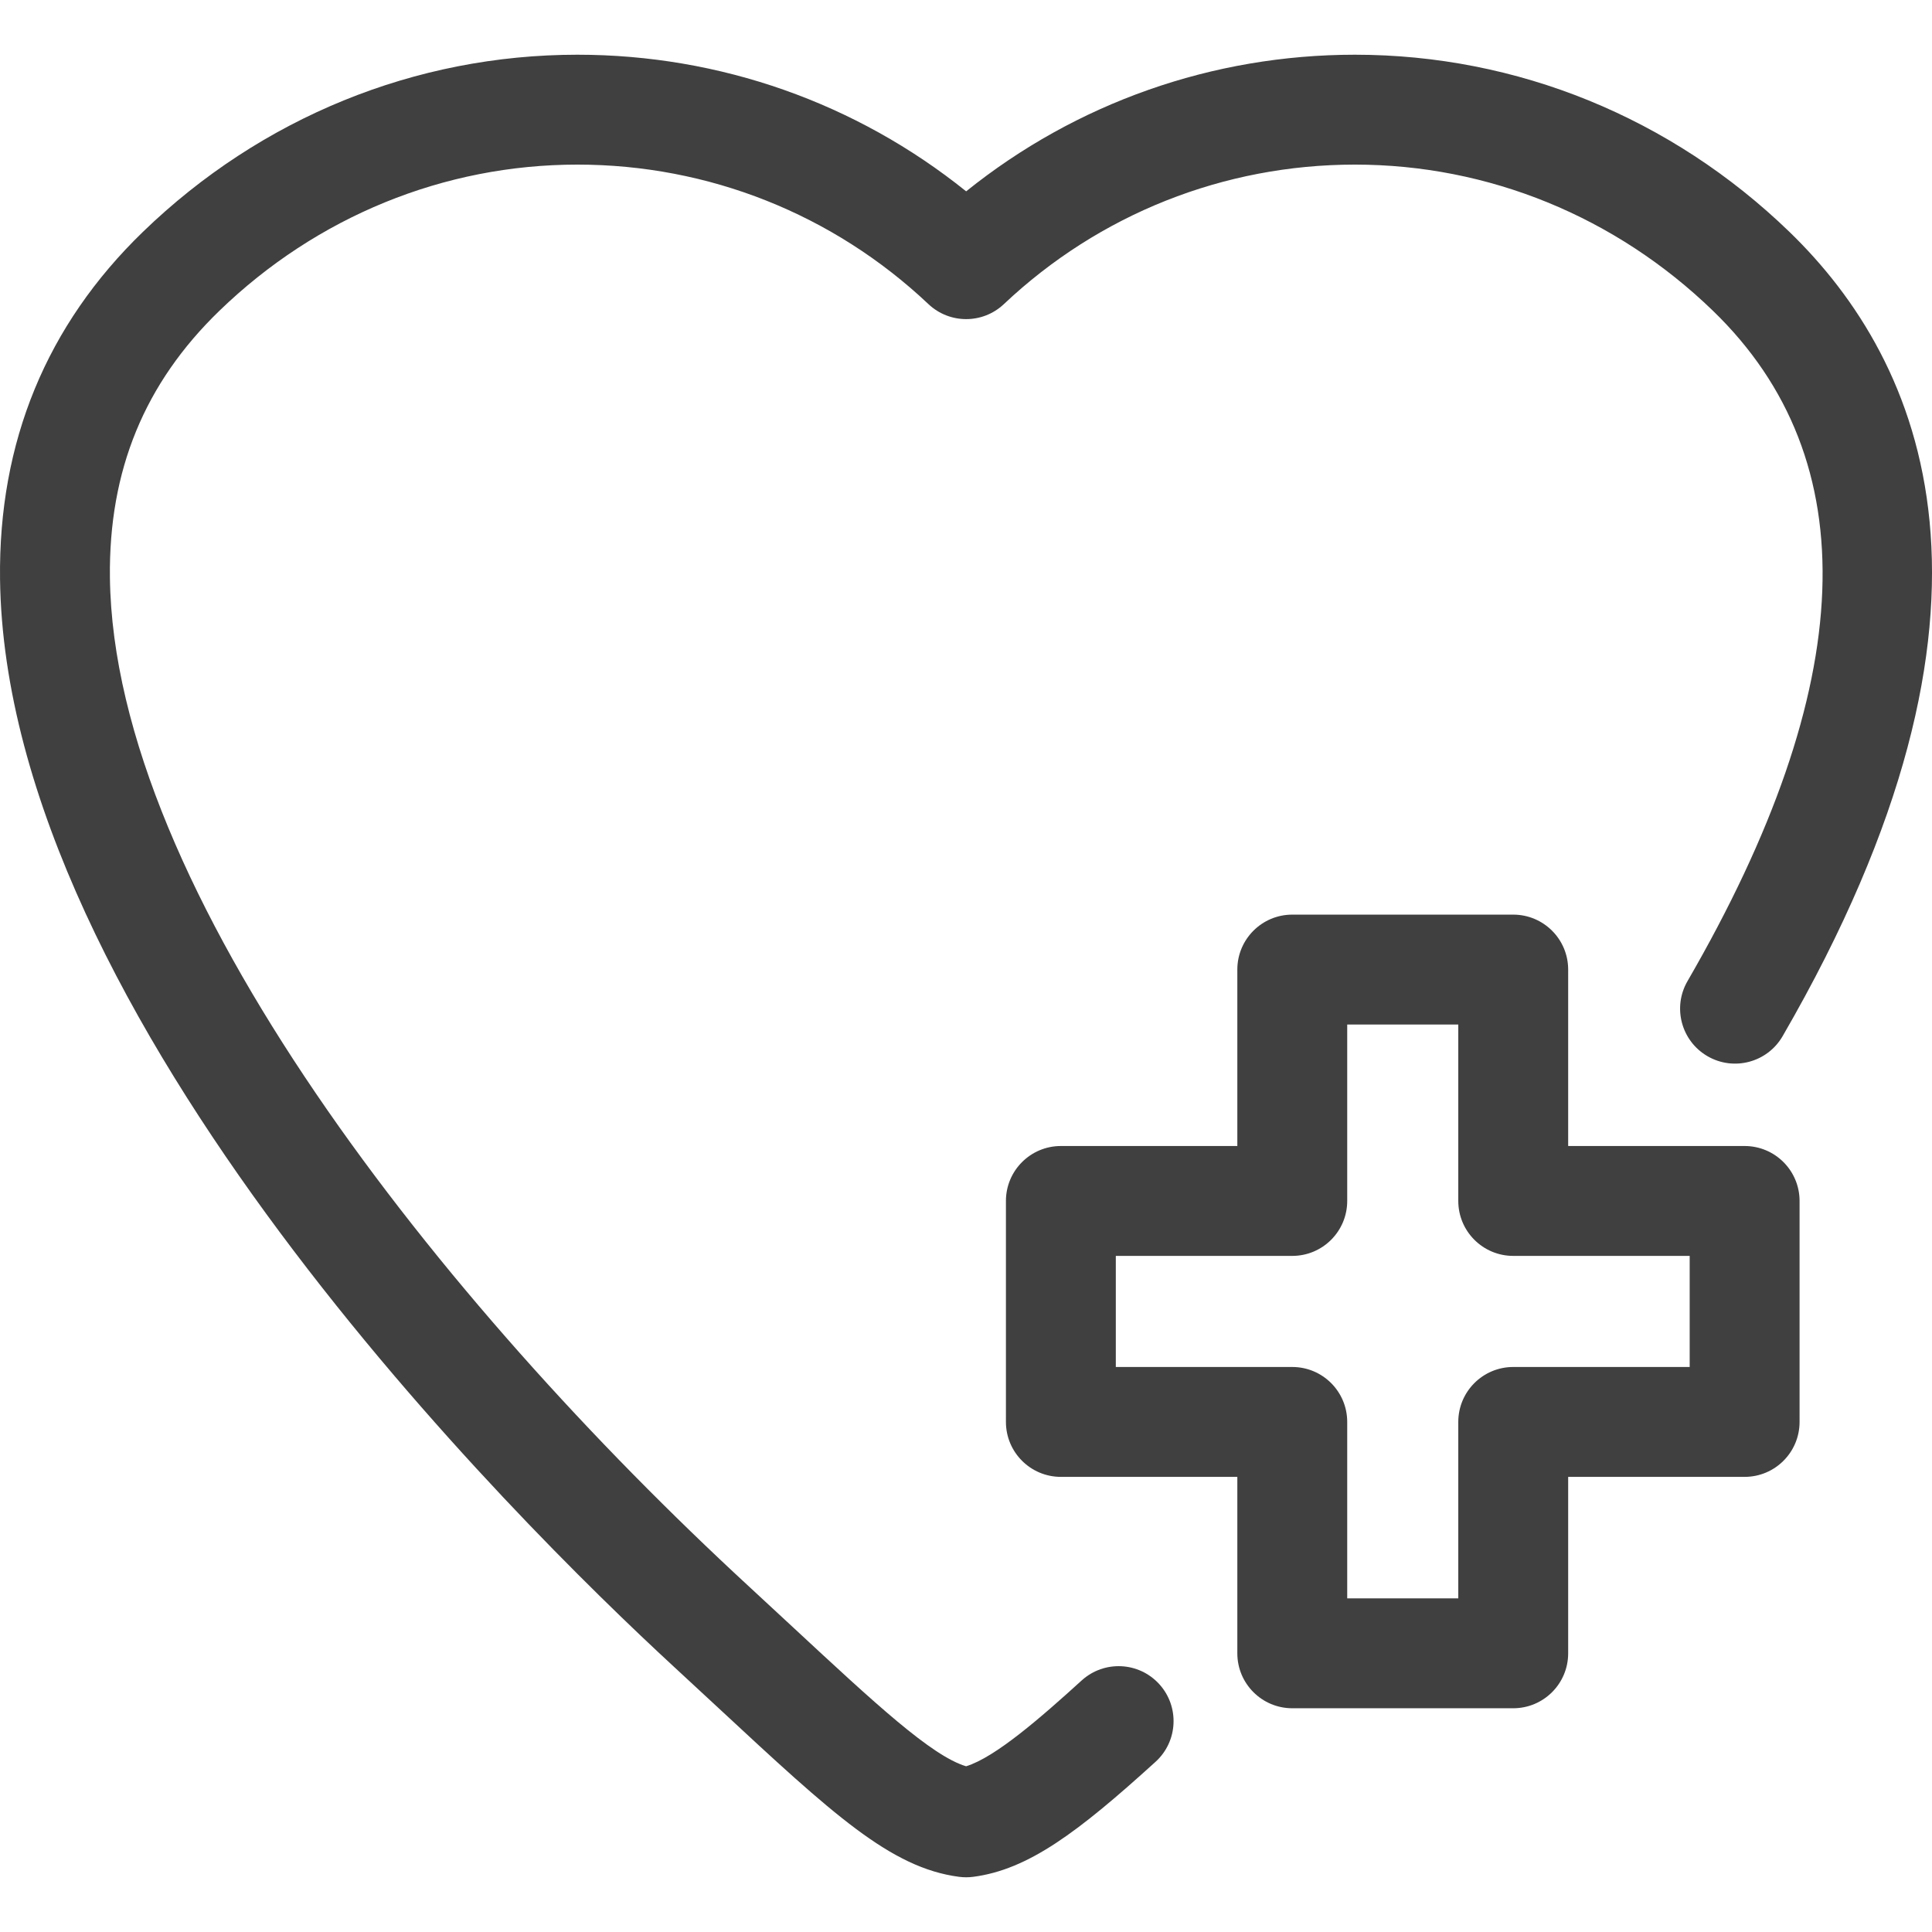
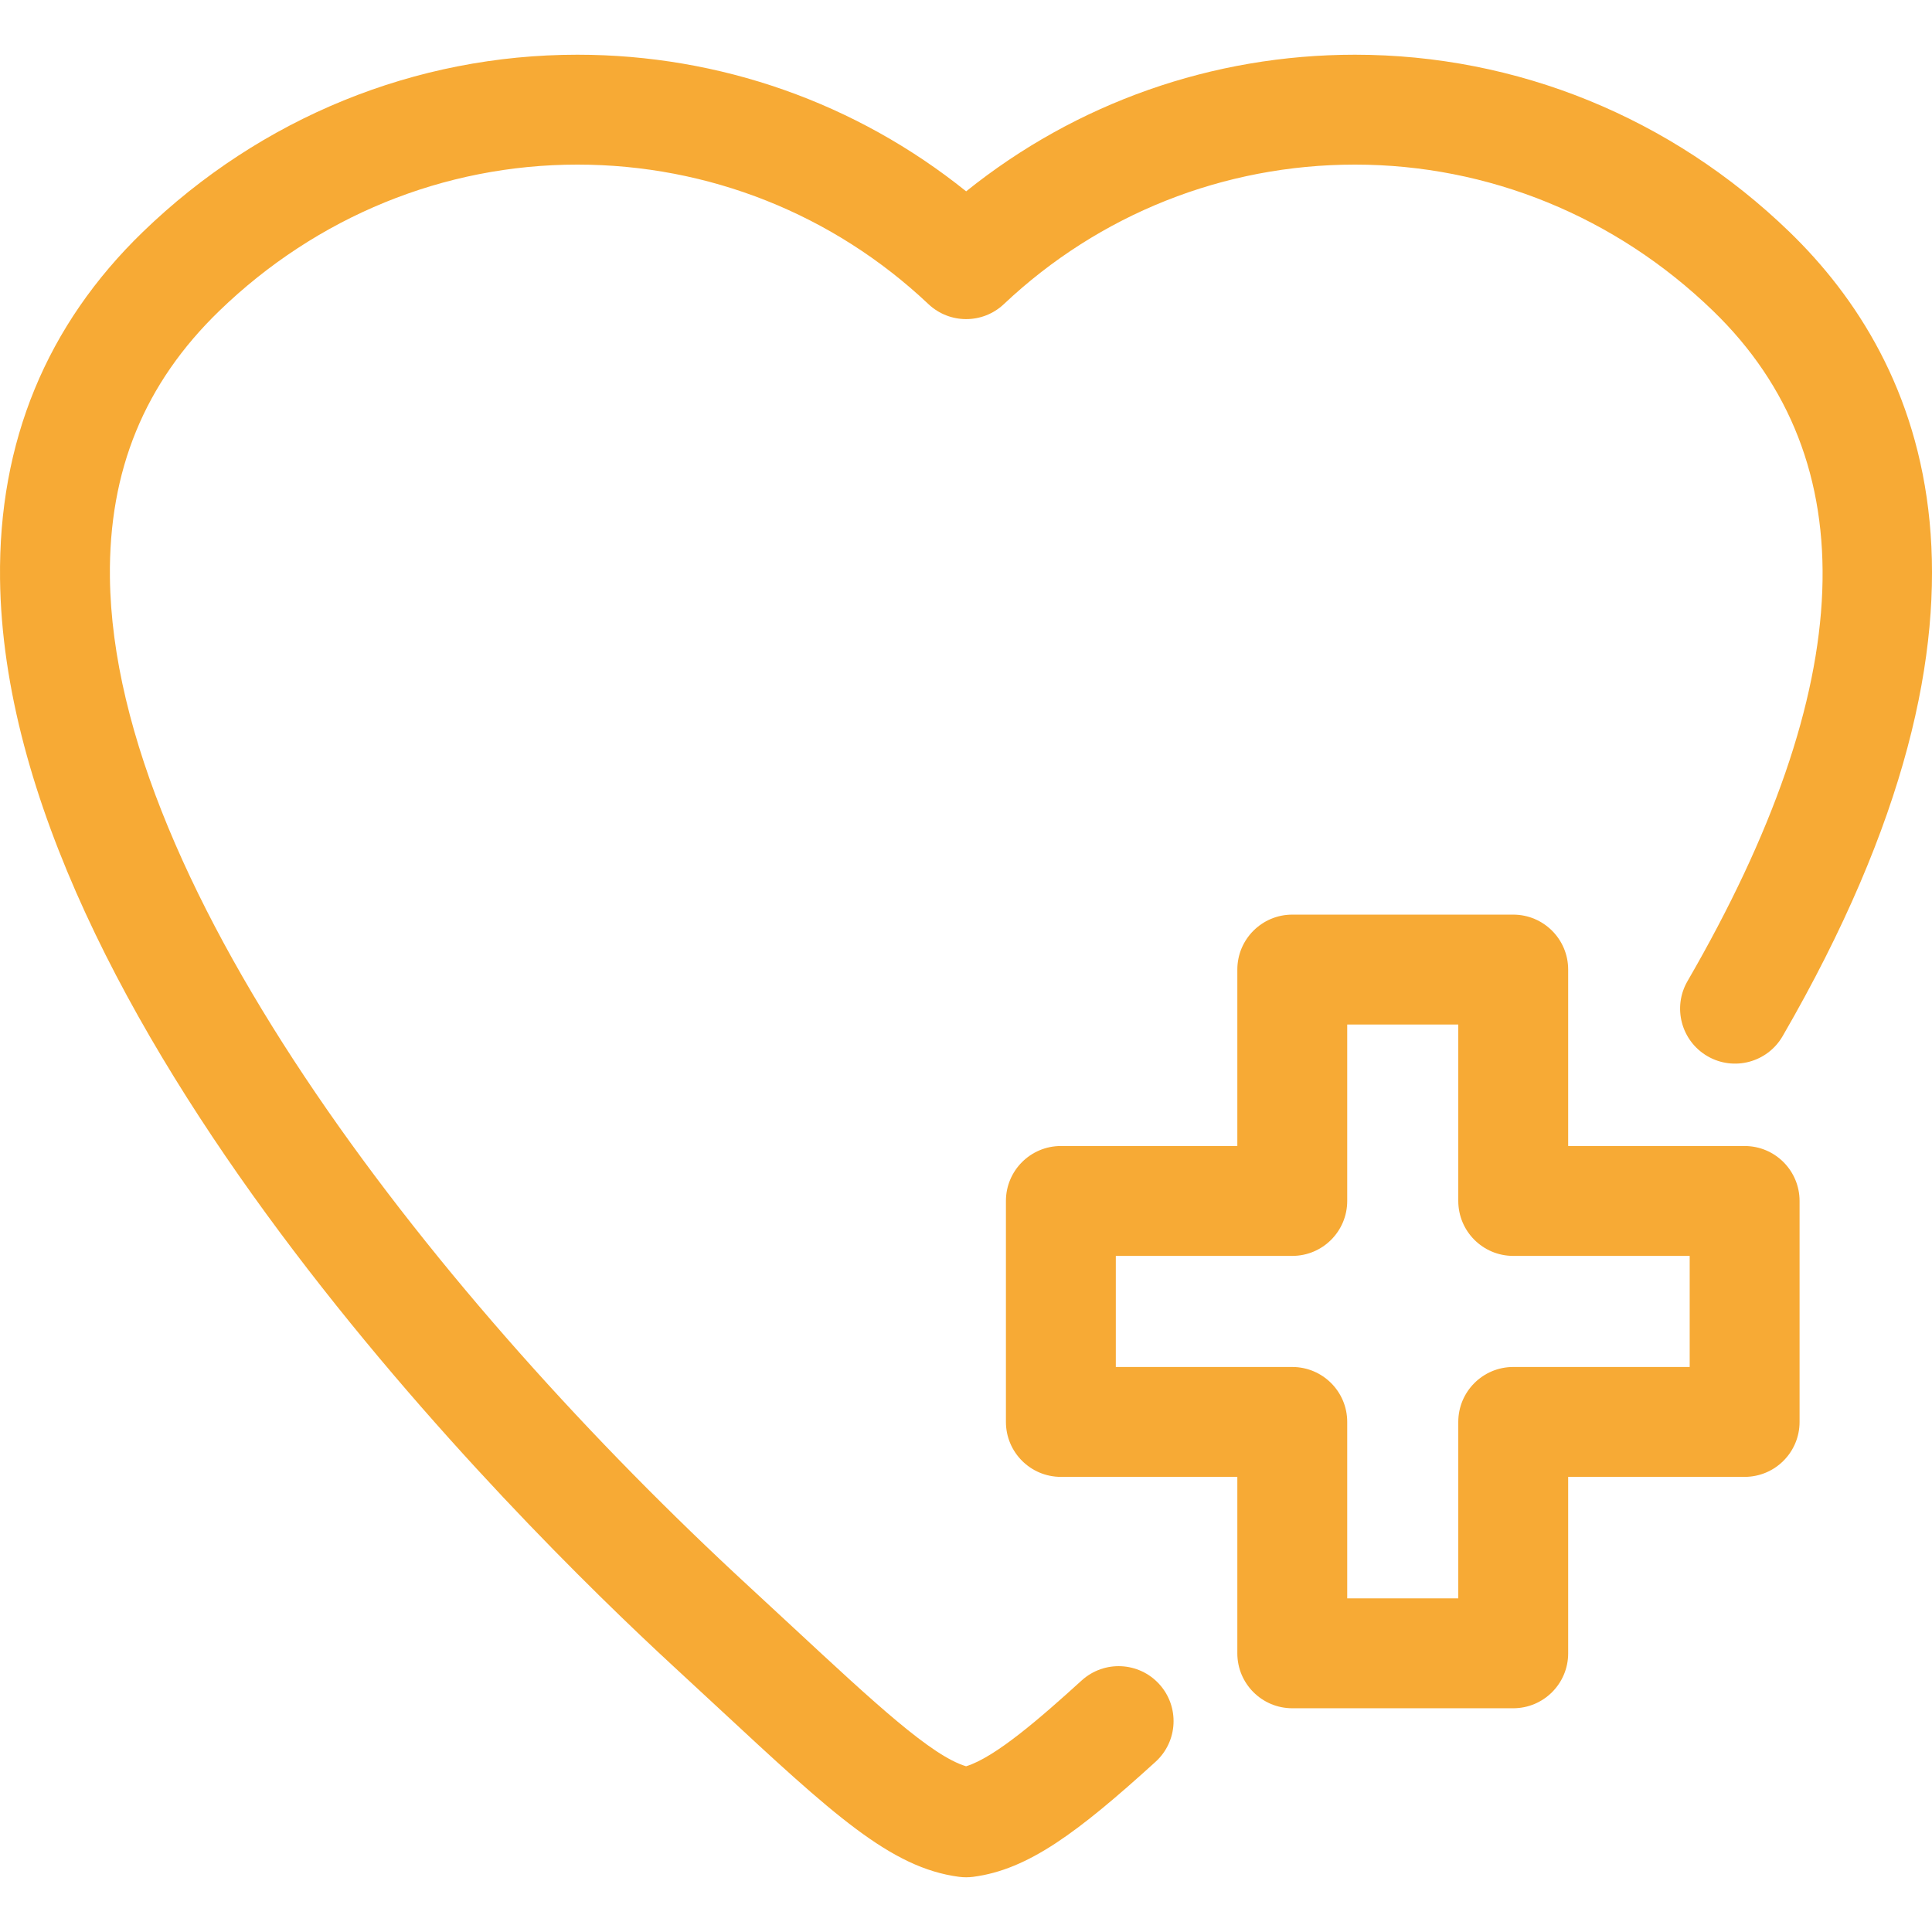
- <svg xmlns="http://www.w3.org/2000/svg" version="1.1" id="Capa_1" x="0px" y="0px" fill="rgba(0,0,0,0.75)" viewBox="0 0 351.639 351.639" style="enable-background:new 0 0 351.639 351.639;" xml:space="preserve">
+ <svg xmlns="http://www.w3.org/2000/svg" version="1.1" id="Capa_1" x="0px" y="0px" fill="#f7aa35" viewBox="0 0 351.639 351.639" style="enable-background:new 0 0 351.639 351.639;" xml:space="preserve">
  <g>
    <path d="M196.875,305.854c-7.446,6.765-15.721,13.996-21.04,15.622c-6.283-1.884-16.534-11.402-31.528-25.324   c-2.546-2.364-5.25-4.874-8.128-7.528C80.463,237.239,20.686,162.049,20.006,105.12c-0.233-19.476,6.284-35.357,19.922-48.552   c17.737-17.159,40.879-26.609,65.165-26.609c23.858,0,46.547,9.018,63.89,25.393c3.853,3.638,9.876,3.638,13.73,0   c17.346-16.375,40.038-25.393,63.896-25.393c24.285,0,47.428,9.45,65.165,26.608c28.077,27.165,26.517,68.214-4.635,122.007   c-2.768,4.779-1.137,10.897,3.643,13.665c4.778,2.769,10.897,1.138,13.665-3.642c45.277-78.185,25.662-122.77,1.234-146.404   C304.191,21.407,276.11,9.959,246.607,9.959c-25.932,0-50.732,8.771-70.76,24.866c-20.025-16.096-44.823-24.866-70.755-24.866   c-29.502,0-57.583,11.448-79.071,32.235C8.462,59.183-0.29,80.434,0.007,105.358c0.952,79.643,94.089,171.661,122.612,197.968   c2.861,2.639,5.548,5.133,8.079,7.482c20.903,19.409,31.396,29.15,43.846,30.787c0.432,0.057,0.868,0.085,1.303,0.085   c0.435,0,0.87-0.028,1.302-0.085c10.009-1.314,19.024-8.083,33.174-20.938c4.087-3.714,4.391-10.038,0.677-14.126   C207.287,302.444,200.963,302.141,196.875,305.854z" />
    <path d="M317.536,208.583h-32.117v-32.114c0-5.522-4.477-10-10-10h-40.215c-5.523,0-10,4.478-10,10v32.114h-32.117   c-5.523,0-10,4.478-10,10v40.219c0,5.522,4.477,10,10,10h32.117v32.114c0,5.522,4.477,10,10,10h40.215c5.523,0,10-4.478,10-10   v-32.114h32.117c5.523,0,10-4.478,10-10v-40.219C327.536,213.06,323.059,208.583,317.536,208.583z M307.536,248.802h-32.117   c-5.523,0-10,4.478-10,10v32.114h-20.215v-32.114c0-5.522-4.477-10-10-10h-32.117v-20.219h32.117c5.523,0,10-4.478,10-10v-32.114   h20.215v32.114c0,5.522,4.477,10,10,10h32.117V248.802z" />
  </g>
  <g>
</g>
  <g>
</g>
  <g>
</g>
  <g>
</g>
  <g>
</g>
  <g>
</g>
  <g>
</g>
  <g>
</g>
  <g>
</g>
  <g>
</g>
  <g>
</g>
  <g>
</g>
  <g>
</g>
  <g>
</g>
  <g>
</g>
</svg>
